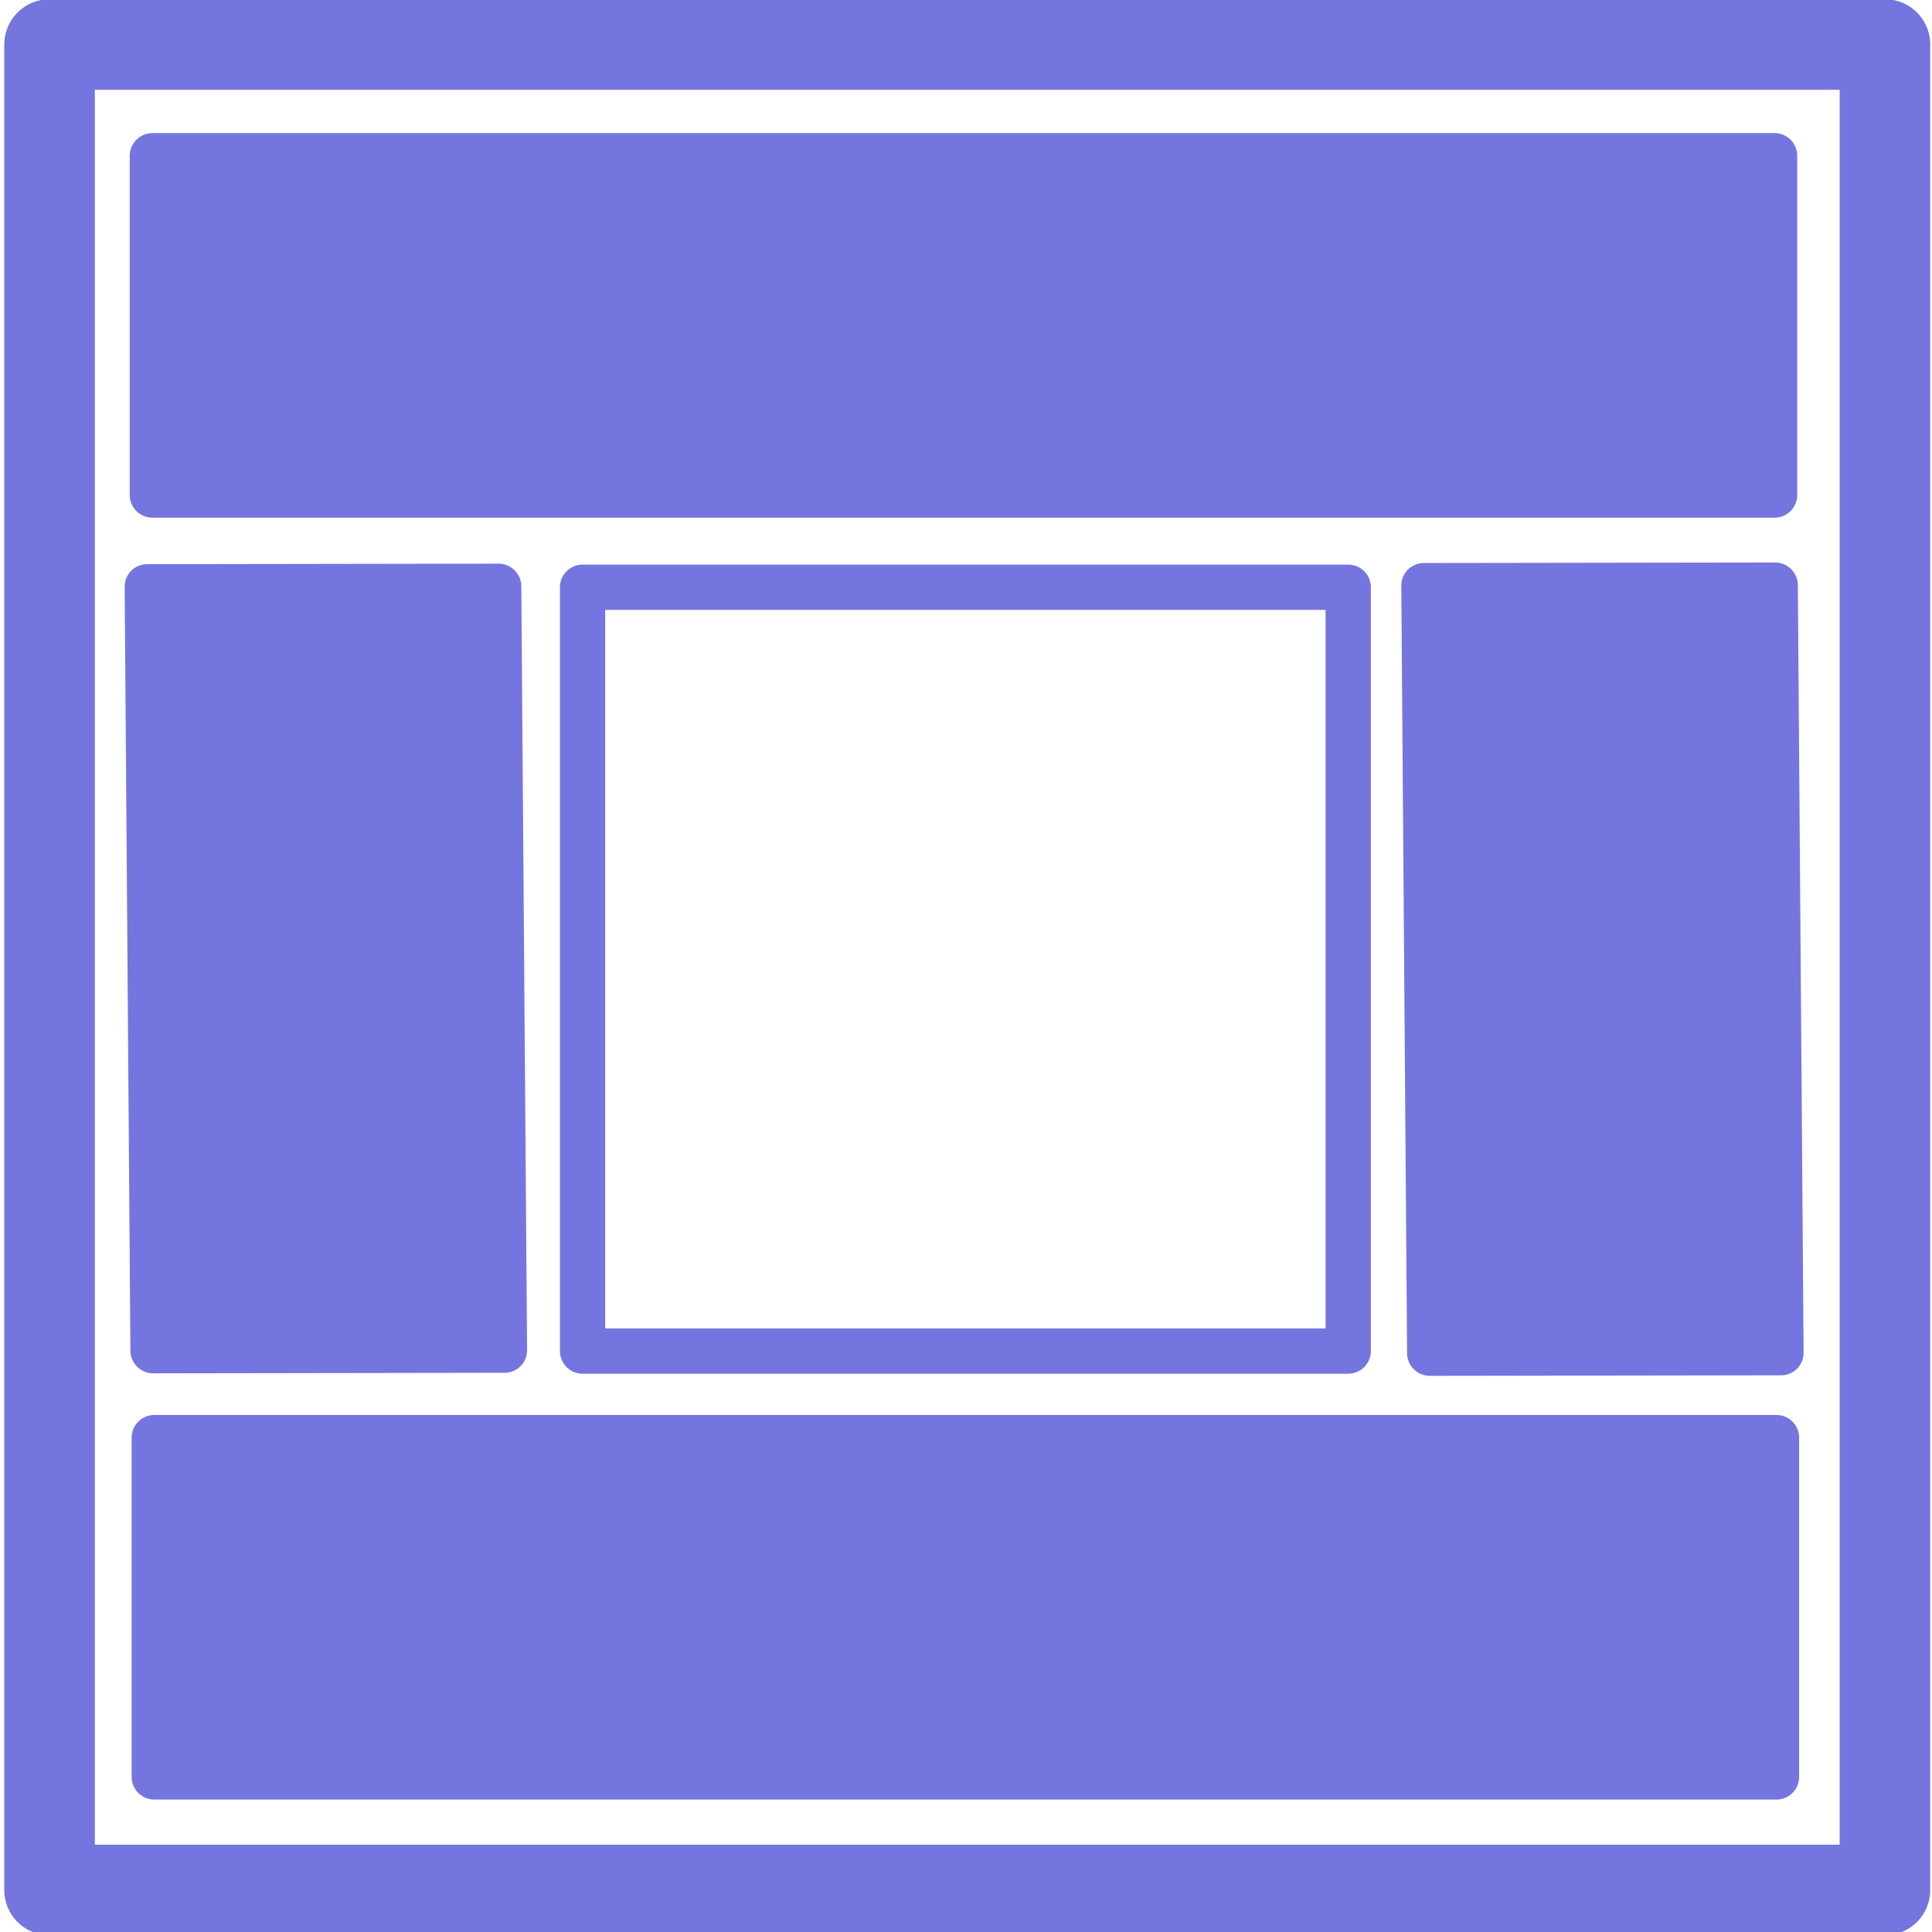
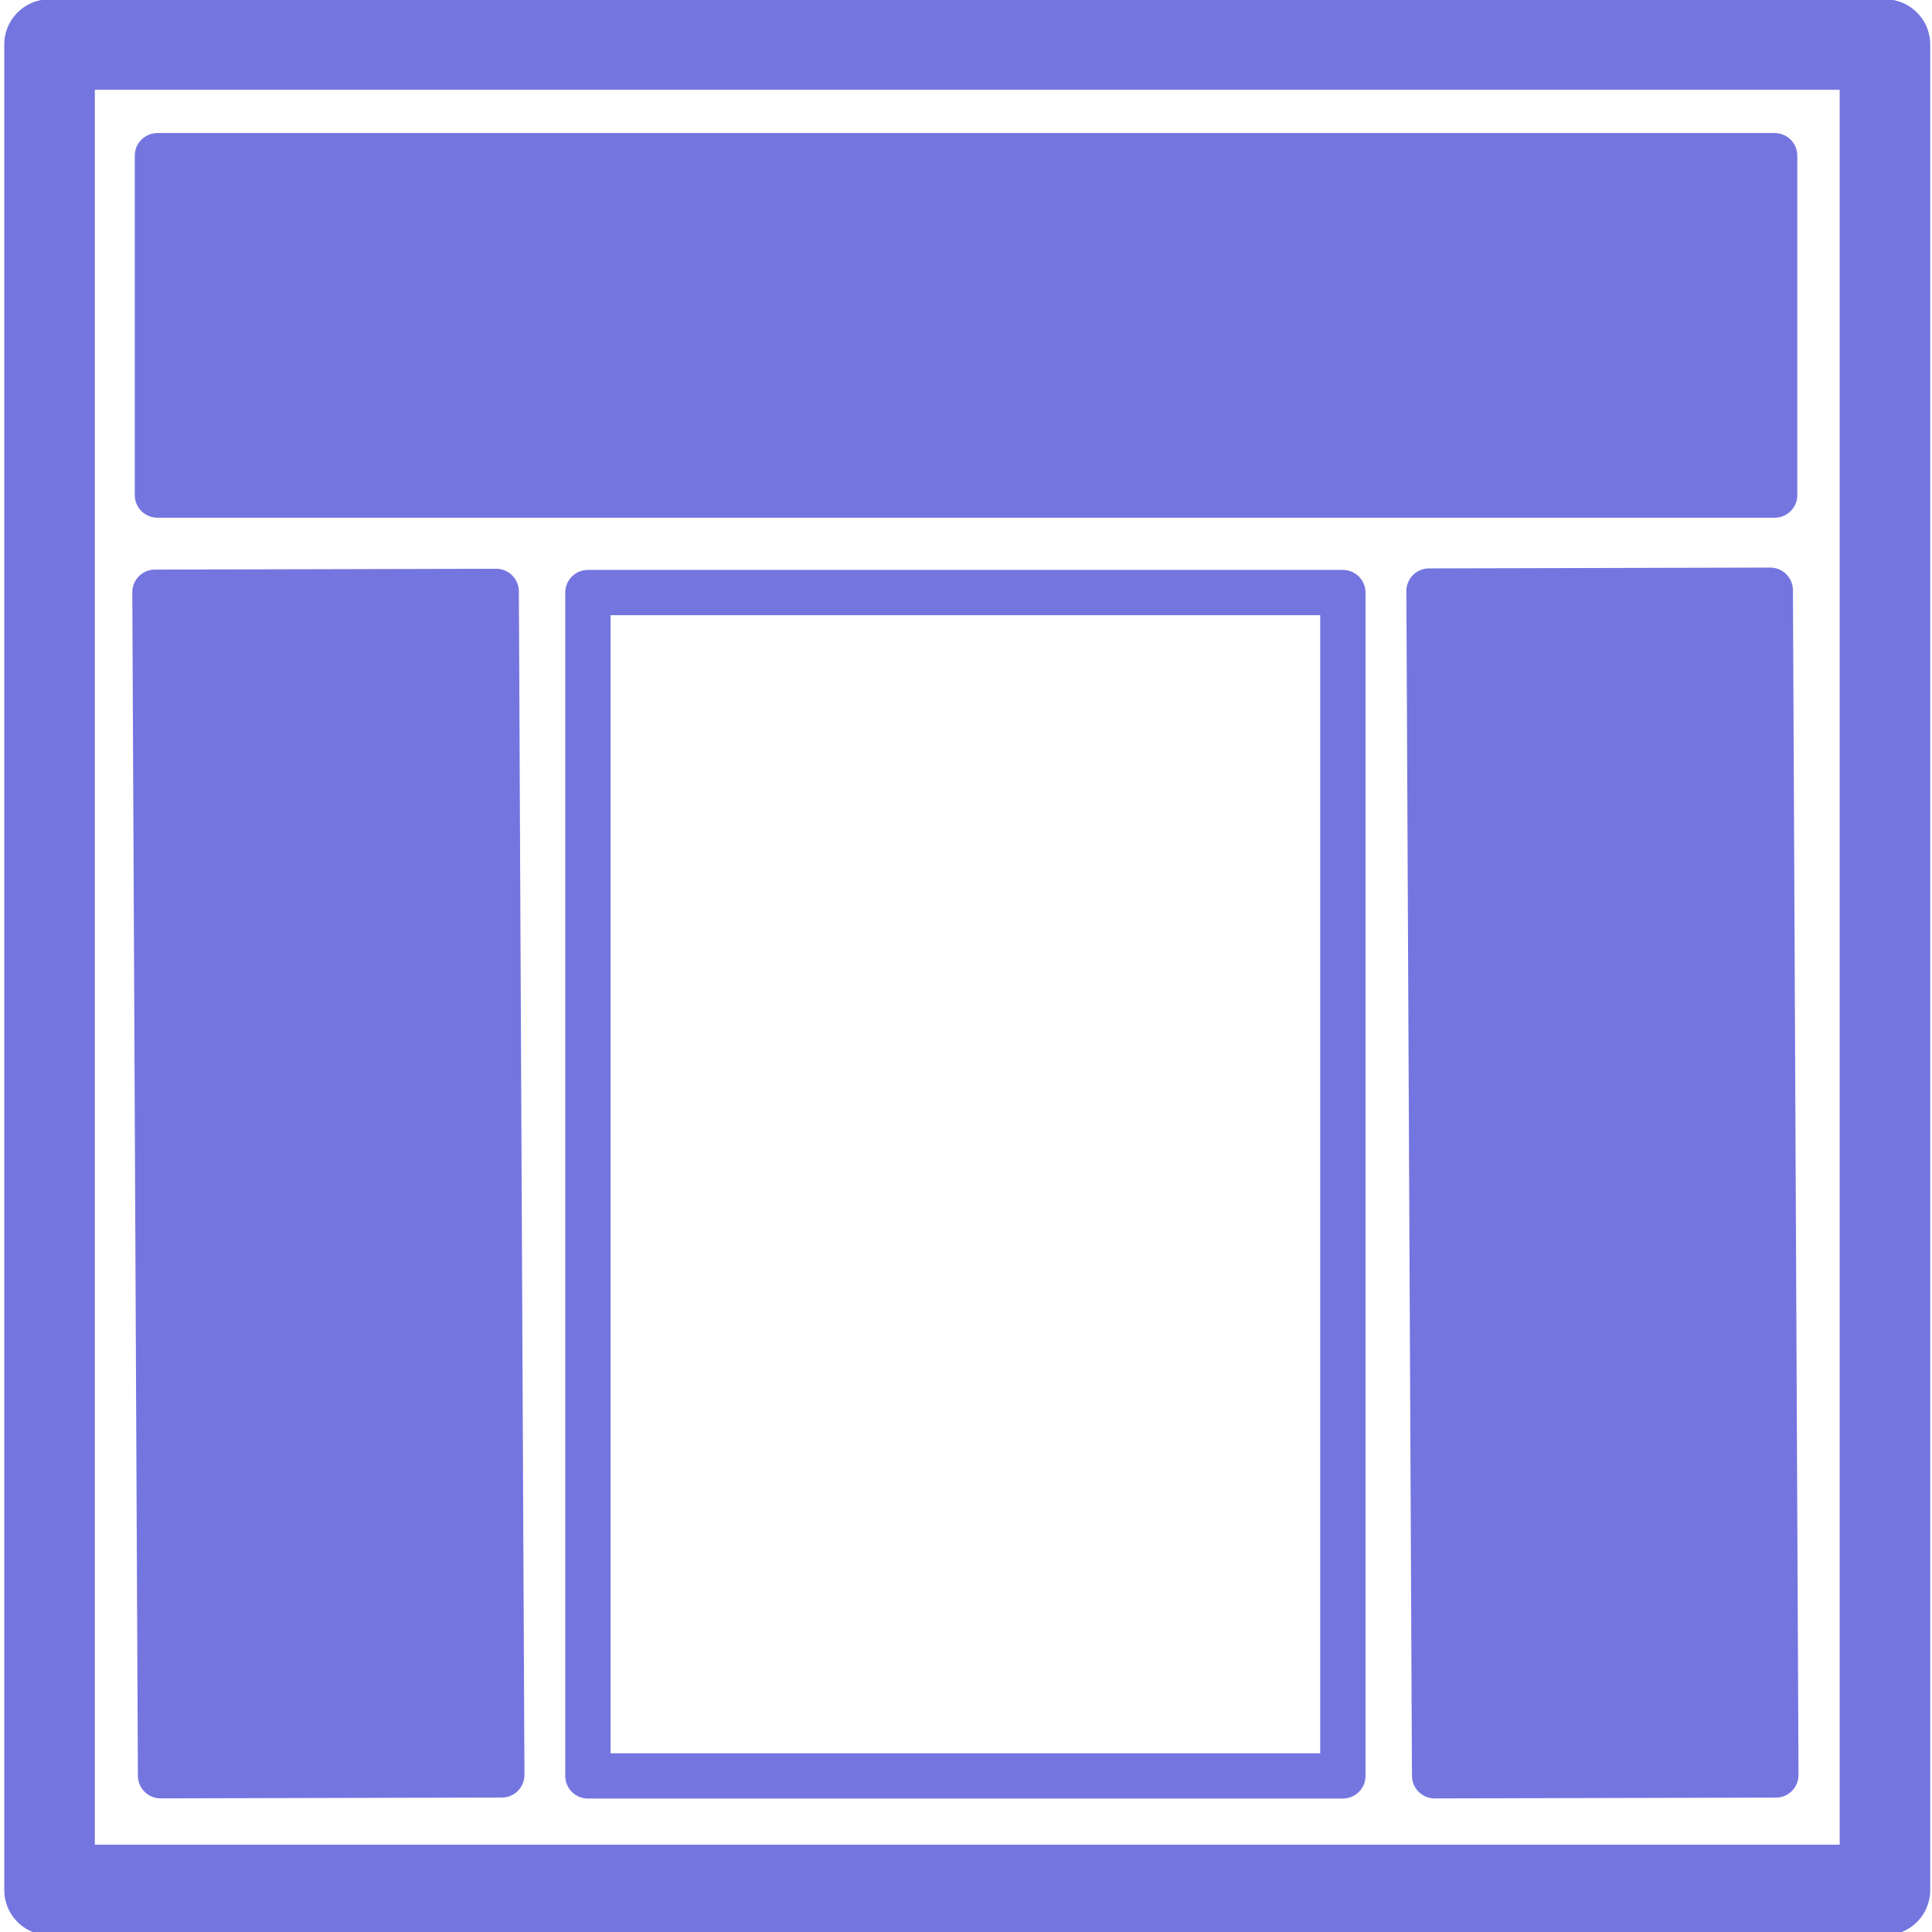
<svg xmlns="http://www.w3.org/2000/svg" width="48" height="48" viewBox="0 0 48 48" id="svg2" version="1.1">
  <defs id="defs4" />
  <g id="layer1" transform="translate(0,-1004.362)">
    <rect style="opacity:1;fill:none;fill-opacity:1;stroke:#7575E0;stroke-width:2.25;stroke-linecap:round;stroke-linejoin:round;stroke-miterlimit:4;stroke-dasharray:none;stroke-opacity:1" id="rect4138" width="45.6" height="45.85" x="1.231" y="1005.468" />
-     <rect style="opacity:1;fill:none;fill-opacity:1;stroke:#7575E0;stroke-width:1.125;stroke-linecap:round;stroke-linejoin:round;stroke-miterlimit:4;stroke-dasharray:none;stroke-opacity:1" id="rect4138-8" width="19.022" height="18.977" x="14.474" y="1018.952" />
-     <rect style="opacity:1;fill:#7575E0;fill-opacity:1;stroke:#7575E0;stroke-width:1.125;stroke-linecap:round;stroke-linejoin:round;stroke-miterlimit:4;stroke-dasharray:none;stroke-opacity:1" id="rect4138-8-8" width="40.303" height="8.43" x="3.833" y="1040.079" />
-     <rect style="opacity:1;fill:#7575E0;fill-opacity:1;stroke:#7575E0;stroke-width:1.125;stroke-linecap:round;stroke-linejoin:round;stroke-miterlimit:4;stroke-dasharray:none;stroke-opacity:1" id="rect4138-8-8-2" width="18.979" height="8.73" x="-1037.943" y="-4.016" transform="matrix(-0.0075327,-0.9999716,0.9999988,-0.00153424,0,0)" />
-     <rect style="opacity:1;fill:#7575E0;fill-opacity:1;stroke:#7575E0;stroke-width:1.125;stroke-linecap:round;stroke-linejoin:round;stroke-miterlimit:4;stroke-dasharray:none;stroke-opacity:1" id="rect4138-8-8-2-1" width="19.07" height="8.727" x="-1038.054" y="27.741" transform="matrix(-0.00749432,-0.9999719,0.9999988,-0.00154209,0,0)" />
-     <rect style="opacity:1;fill:#7575E0;fill-opacity:1;stroke:#7575E0;stroke-width:1.125;stroke-linecap:round;stroke-linejoin:round;stroke-miterlimit:4;stroke-dasharray:none;stroke-opacity:1" id="rect4138-8-8-7" width="40.303" height="8.43" x="3.786" y="1008.231" />
+     <rect style="opacity:1;fill:none;fill-opacity:1;stroke:#7575e0;stroke-width:1.125;stroke-linecap:round;stroke-linejoin:round;stroke-miterlimit:4;stroke-dasharray:none;stroke-opacity:1" id="rect4138-8" width="18.757" height="29.4" x="14.606" y="1019.084" />
+     <rect style="opacity:1;fill:#7575e0;fill-opacity:1;stroke:#7575e0;stroke-width:1.125;stroke-linecap:round;stroke-linejoin:round;stroke-miterlimit:4;stroke-dasharray:none;stroke-opacity:1" id="rect4138-8-8-2" width="29.404" height="8.479" x="-1048.489" y="-0.963" transform="matrix(-0.00472229,-0.9999889,0.999997,-0.00244736,0,0)" />
+     <rect style="opacity:1;fill:#7575e0;fill-opacity:1;stroke:#7575e0;stroke-width:1.125;stroke-linecap:round;stroke-linejoin:round;stroke-miterlimit:4;stroke-dasharray:none;stroke-opacity:1" id="rect4138-8-8-2-1" width="29.435" height="8.479" x="-1048.568" y="30.696" transform="matrix(-0.00471716,-0.9999889,0.999997,-0.00245001,0,0)" />
+     <rect style="opacity:1;fill:#7575e0;fill-opacity:1;stroke:#7575e0;stroke-width:1.125;stroke-linecap:round;stroke-linejoin:round;stroke-miterlimit:4;stroke-dasharray:none;stroke-opacity:1" id="rect4138-8-8-7" width="40.18" height="8.432" x="3.911" y="1008.23" />
  </g>
</svg>
